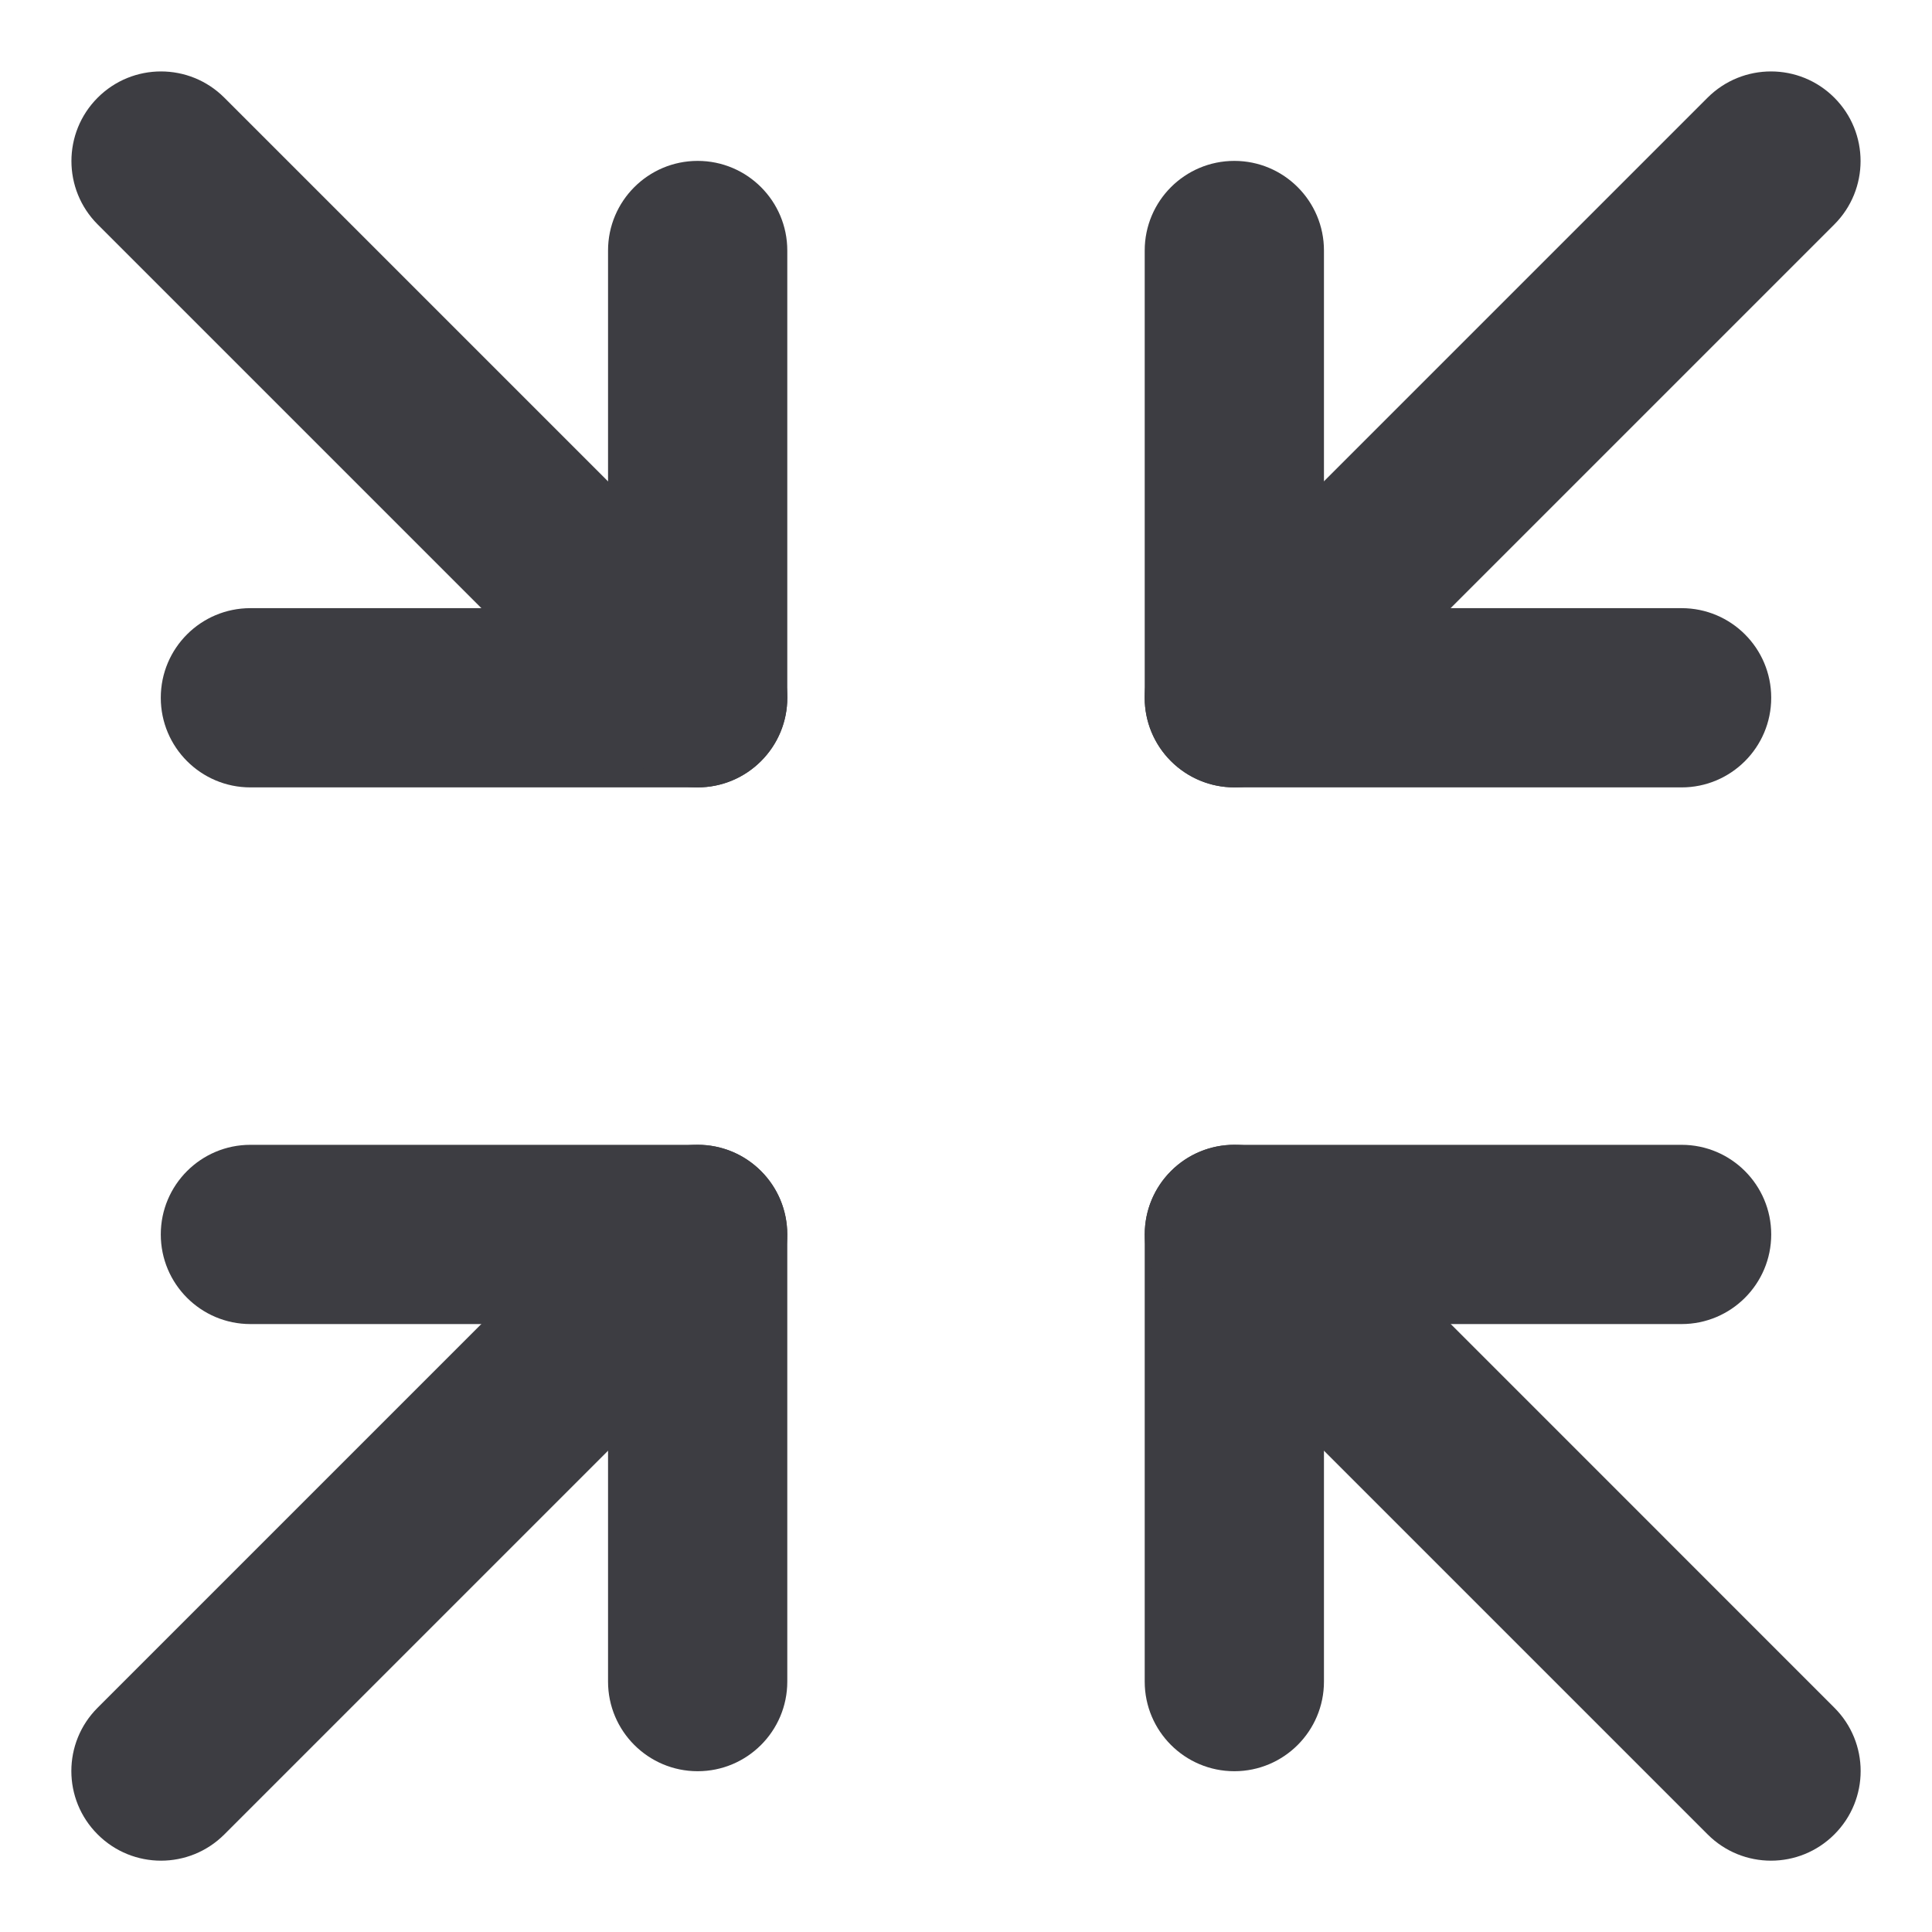
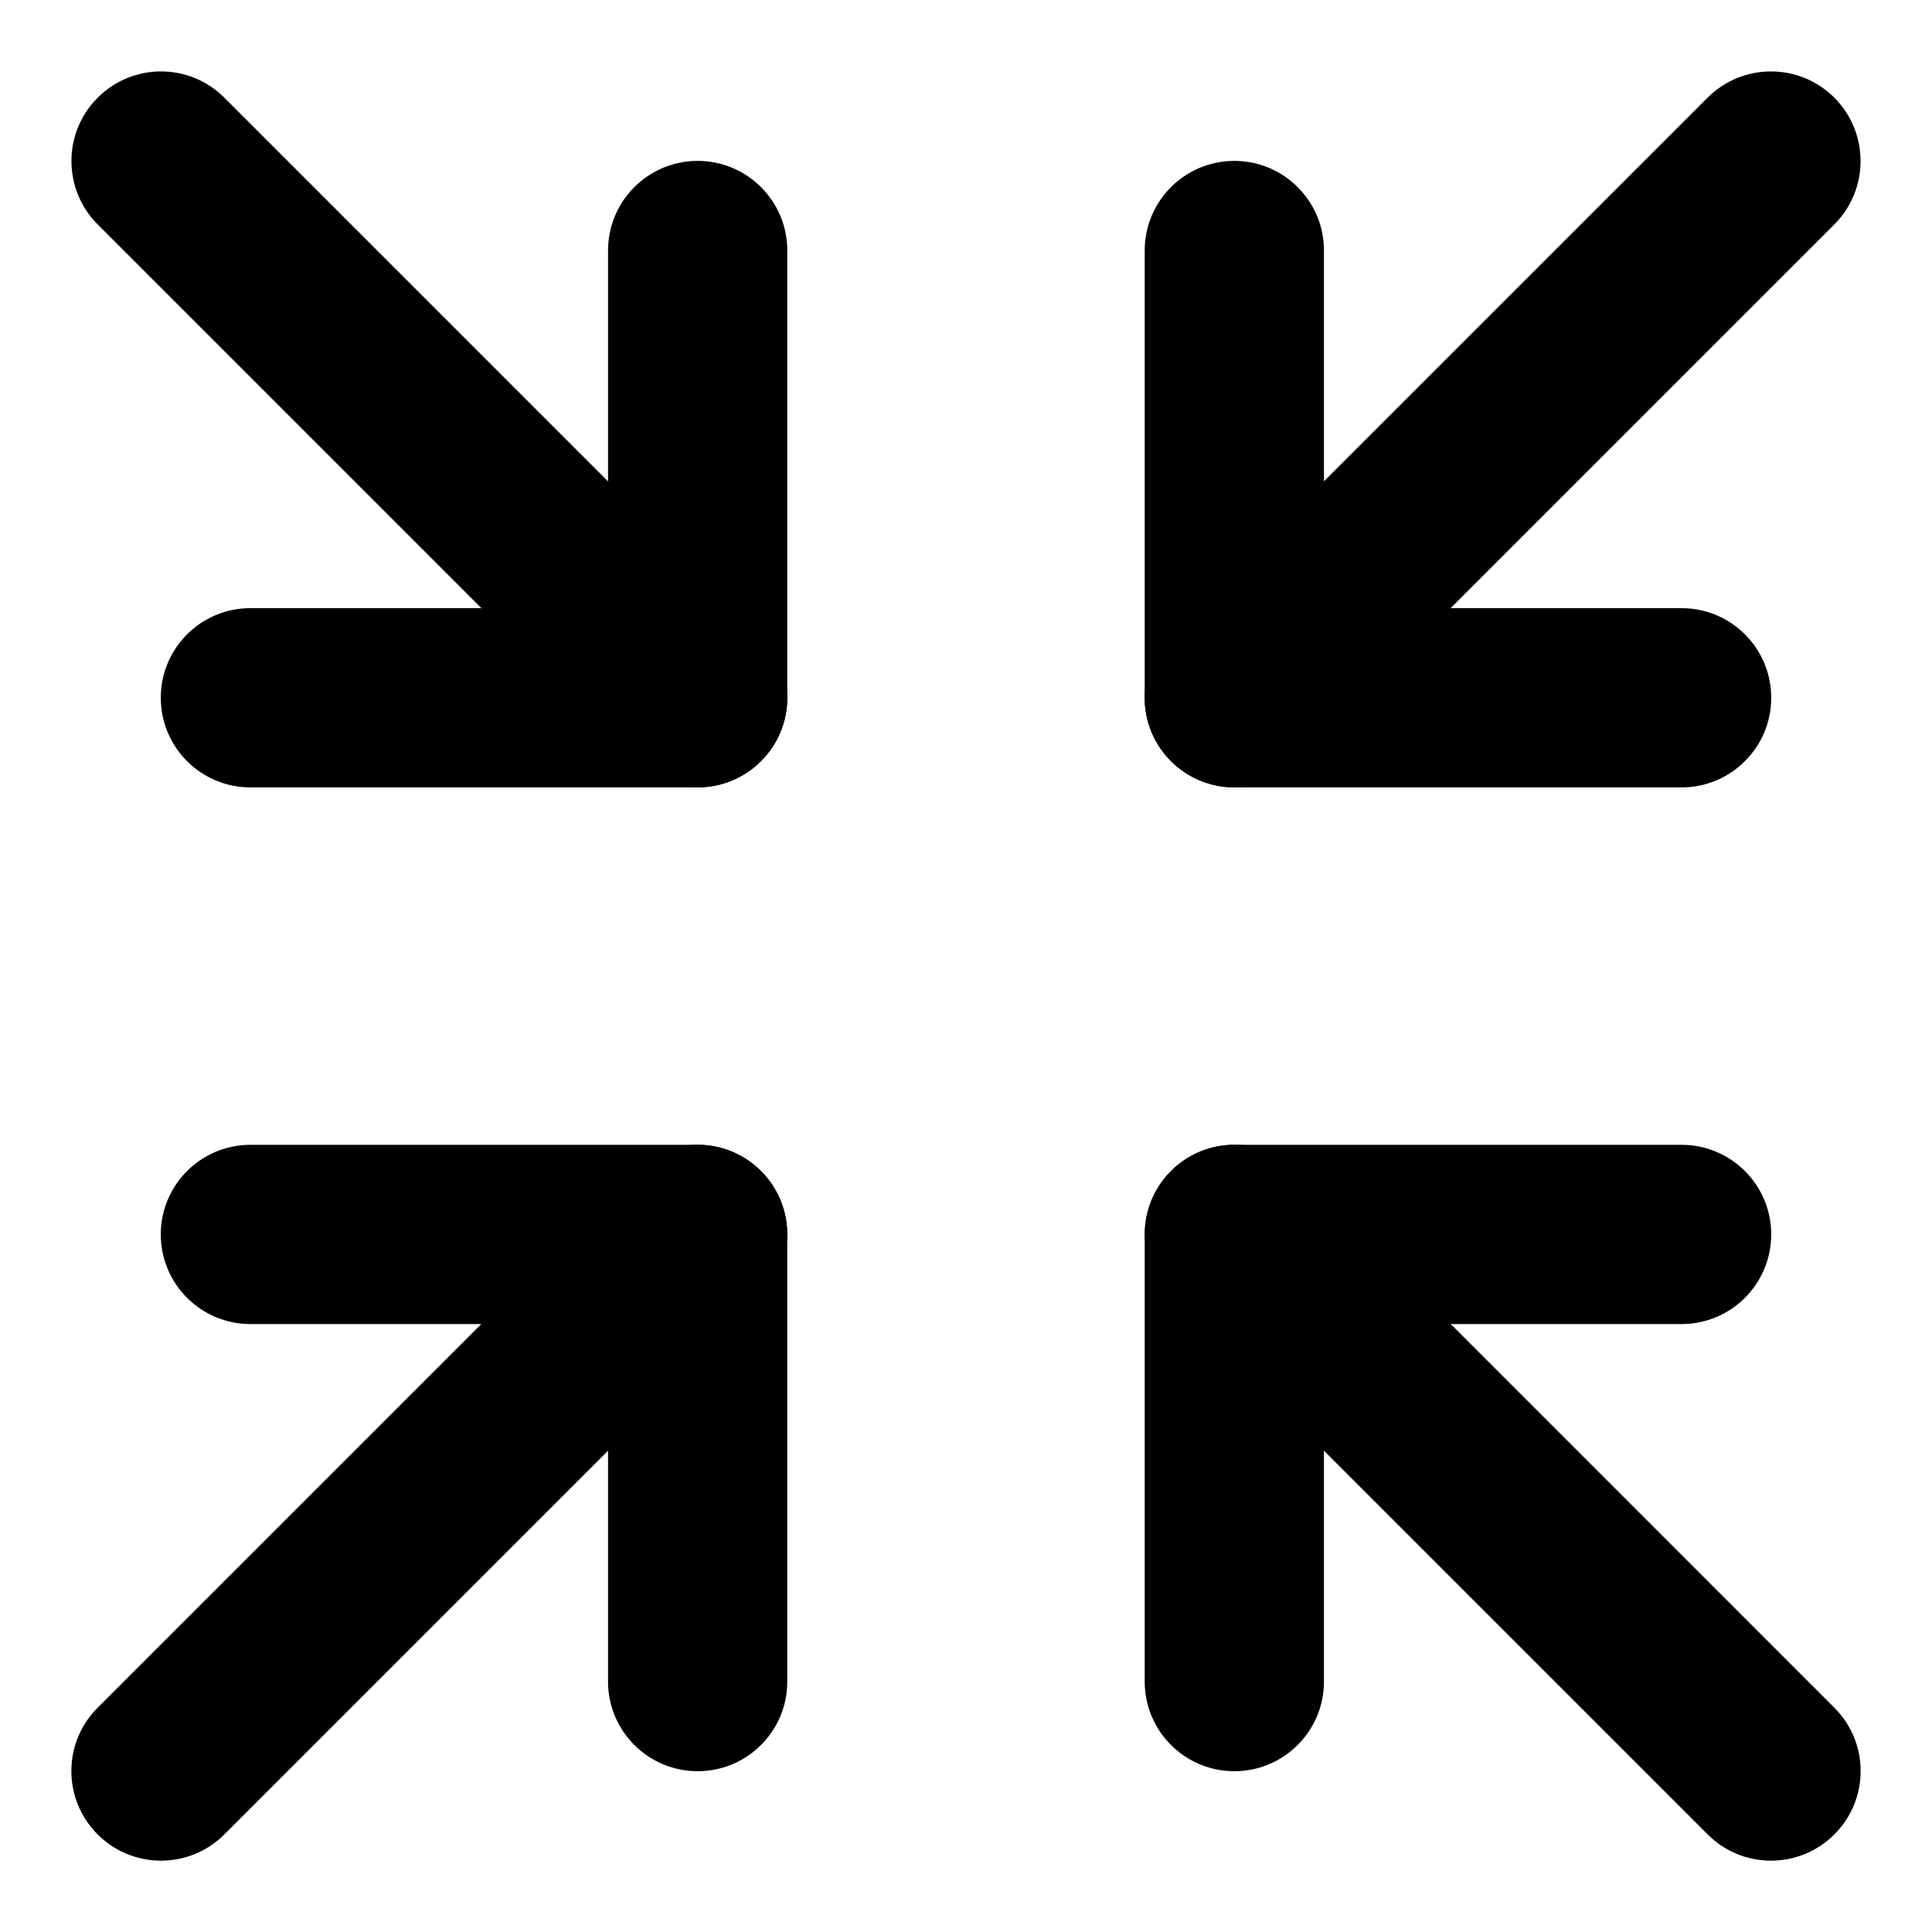
- <svg xmlns="http://www.w3.org/2000/svg" width="18" height="18" viewBox="0 0 18 18" fill="none">
-   <path fill-rule="evenodd" clip-rule="evenodd" d="M16.502 6.501C16.502 6.962 16.128 7.336 15.667 7.336H11.5C11.039 7.336 10.665 6.962 10.665 6.501V2.334C10.665 1.873 11.039 1.499 11.5 1.499C11.961 1.499 12.335 1.873 12.335 2.334V5.666H15.667C16.128 5.666 16.502 6.039 16.502 6.501Z" fill="#3D3D42" />
-   <path fill-rule="evenodd" clip-rule="evenodd" d="M1.498 6.501C1.498 6.962 1.872 7.336 2.333 7.336H6.5C6.961 7.336 7.335 6.962 7.335 6.501V2.334C7.335 1.873 6.961 1.499 6.5 1.499C6.039 1.499 5.665 1.873 5.665 2.334V5.666H2.333C1.872 5.666 1.498 6.039 1.498 6.501Z" fill="#3D3D42" />
-   <path fill-rule="evenodd" clip-rule="evenodd" d="M6.5 16.502C6.039 16.502 5.665 16.128 5.665 15.667V12.336H2.333C1.872 12.336 1.498 11.962 1.498 11.501C1.498 11.04 1.872 10.666 2.333 10.666H6.5C6.961 10.666 7.335 11.04 7.335 11.501V15.667C7.335 16.128 6.961 16.502 6.5 16.502Z" fill="#3D3D42" />
-   <path fill-rule="evenodd" clip-rule="evenodd" d="M11.5 16.502C11.961 16.502 12.335 16.128 12.335 15.667V12.336H15.667C16.128 12.336 16.502 11.962 16.502 11.501C16.502 11.04 16.128 10.666 15.667 10.666H11.5C11.039 10.666 10.665 11.04 10.665 11.501V15.667C10.665 16.128 11.039 16.502 11.5 16.502Z" fill="#3D3D42" />
-   <path fill-rule="evenodd" clip-rule="evenodd" d="M10.909 7.091C10.583 6.765 10.583 6.236 10.909 5.91L15.909 0.91C16.236 0.584 16.764 0.584 17.09 0.91C17.416 1.236 17.416 1.765 17.09 2.091L12.09 7.091C11.764 7.417 11.236 7.417 10.909 7.091Z" fill="#3D3D42" />
-   <path fill-rule="evenodd" clip-rule="evenodd" d="M7.09 7.091C7.417 6.765 7.417 6.236 7.09 5.91L2.09 0.91C1.764 0.584 1.236 0.584 0.91 0.91C0.584 1.236 0.584 1.765 0.91 2.091L5.91 7.091C6.236 7.417 6.764 7.417 7.09 7.091Z" fill="#3D3D42" />
-   <path fill-rule="evenodd" clip-rule="evenodd" d="M0.91 17.091C0.583 16.765 0.583 16.236 0.91 15.91L5.91 10.91C6.236 10.584 6.764 10.584 7.09 10.91C7.416 11.236 7.416 11.765 7.09 12.091L2.09 17.091C1.764 17.417 1.236 17.417 0.91 17.091Z" fill="#3D3D42" />
-   <path fill-rule="evenodd" clip-rule="evenodd" d="M17.09 17.091C17.417 16.765 17.417 16.236 17.09 15.91L12.091 10.91C11.764 10.584 11.236 10.584 10.91 10.91C10.584 11.236 10.584 11.765 10.91 12.091L15.91 17.091C16.236 17.417 16.764 17.417 17.09 17.091Z" fill="#3D3D42" />
+ <svg xmlns="http://www.w3.org/2000/svg" width="18" height="18" viewBox="0 0 18 18">
+   <path fill-rule="evenodd" clip-rule="evenodd" d="M16.502 6.501C16.502 6.962 16.128 7.336 15.667 7.336H11.5C11.039 7.336 10.665 6.962 10.665 6.501V2.334C10.665 1.873 11.039 1.499 11.5 1.499C11.961 1.499 12.335 1.873 12.335 2.334V5.666H15.667C16.128 5.666 16.502 6.039 16.502 6.501Z" fill="currentColor" />
+   <path fill-rule="evenodd" clip-rule="evenodd" d="M1.498 6.501C1.498 6.962 1.872 7.336 2.333 7.336H6.5C6.961 7.336 7.335 6.962 7.335 6.501V2.334C7.335 1.873 6.961 1.499 6.5 1.499C6.039 1.499 5.665 1.873 5.665 2.334V5.666H2.333C1.872 5.666 1.498 6.039 1.498 6.501Z" fill="currentColor" />
+   <path fill-rule="evenodd" clip-rule="evenodd" d="M6.5 16.502C6.039 16.502 5.665 16.128 5.665 15.667V12.336H2.333C1.872 12.336 1.498 11.962 1.498 11.501C1.498 11.04 1.872 10.666 2.333 10.666H6.5C6.961 10.666 7.335 11.04 7.335 11.501V15.667C7.335 16.128 6.961 16.502 6.5 16.502Z" fill="currentColor" />
+   <path fill-rule="evenodd" clip-rule="evenodd" d="M11.5 16.502C11.961 16.502 12.335 16.128 12.335 15.667V12.336H15.667C16.128 12.336 16.502 11.962 16.502 11.501C16.502 11.04 16.128 10.666 15.667 10.666H11.5C11.039 10.666 10.665 11.04 10.665 11.501V15.667C10.665 16.128 11.039 16.502 11.5 16.502Z" fill="currentColor" />
+   <path fill-rule="evenodd" clip-rule="evenodd" d="M10.909 7.091C10.583 6.765 10.583 6.236 10.909 5.91L15.909 0.91C16.236 0.584 16.764 0.584 17.09 0.91C17.416 1.236 17.416 1.765 17.09 2.091L12.09 7.091C11.764 7.417 11.236 7.417 10.909 7.091Z" fill="currentColor" />
+   <path fill-rule="evenodd" clip-rule="evenodd" d="M7.09 7.091C7.417 6.765 7.417 6.236 7.09 5.91L2.09 0.91C1.764 0.584 1.236 0.584 0.91 0.91C0.584 1.236 0.584 1.765 0.91 2.091L5.91 7.091C6.236 7.417 6.764 7.417 7.09 7.091Z" fill="currentColor" />
+   <path fill-rule="evenodd" clip-rule="evenodd" d="M0.91 17.091C0.583 16.765 0.583 16.236 0.91 15.91L5.91 10.91C6.236 10.584 6.764 10.584 7.09 10.91C7.416 11.236 7.416 11.765 7.09 12.091L2.09 17.091C1.764 17.417 1.236 17.417 0.91 17.091Z" fill="currentColor" />
+   <path fill-rule="evenodd" clip-rule="evenodd" d="M17.09 17.091C17.417 16.765 17.417 16.236 17.09 15.91L12.091 10.91C11.764 10.584 11.236 10.584 10.91 10.91C10.584 11.236 10.584 11.765 10.91 12.091L15.91 17.091C16.236 17.417 16.764 17.417 17.09 17.091Z" fill="currentColor" />
</svg>
